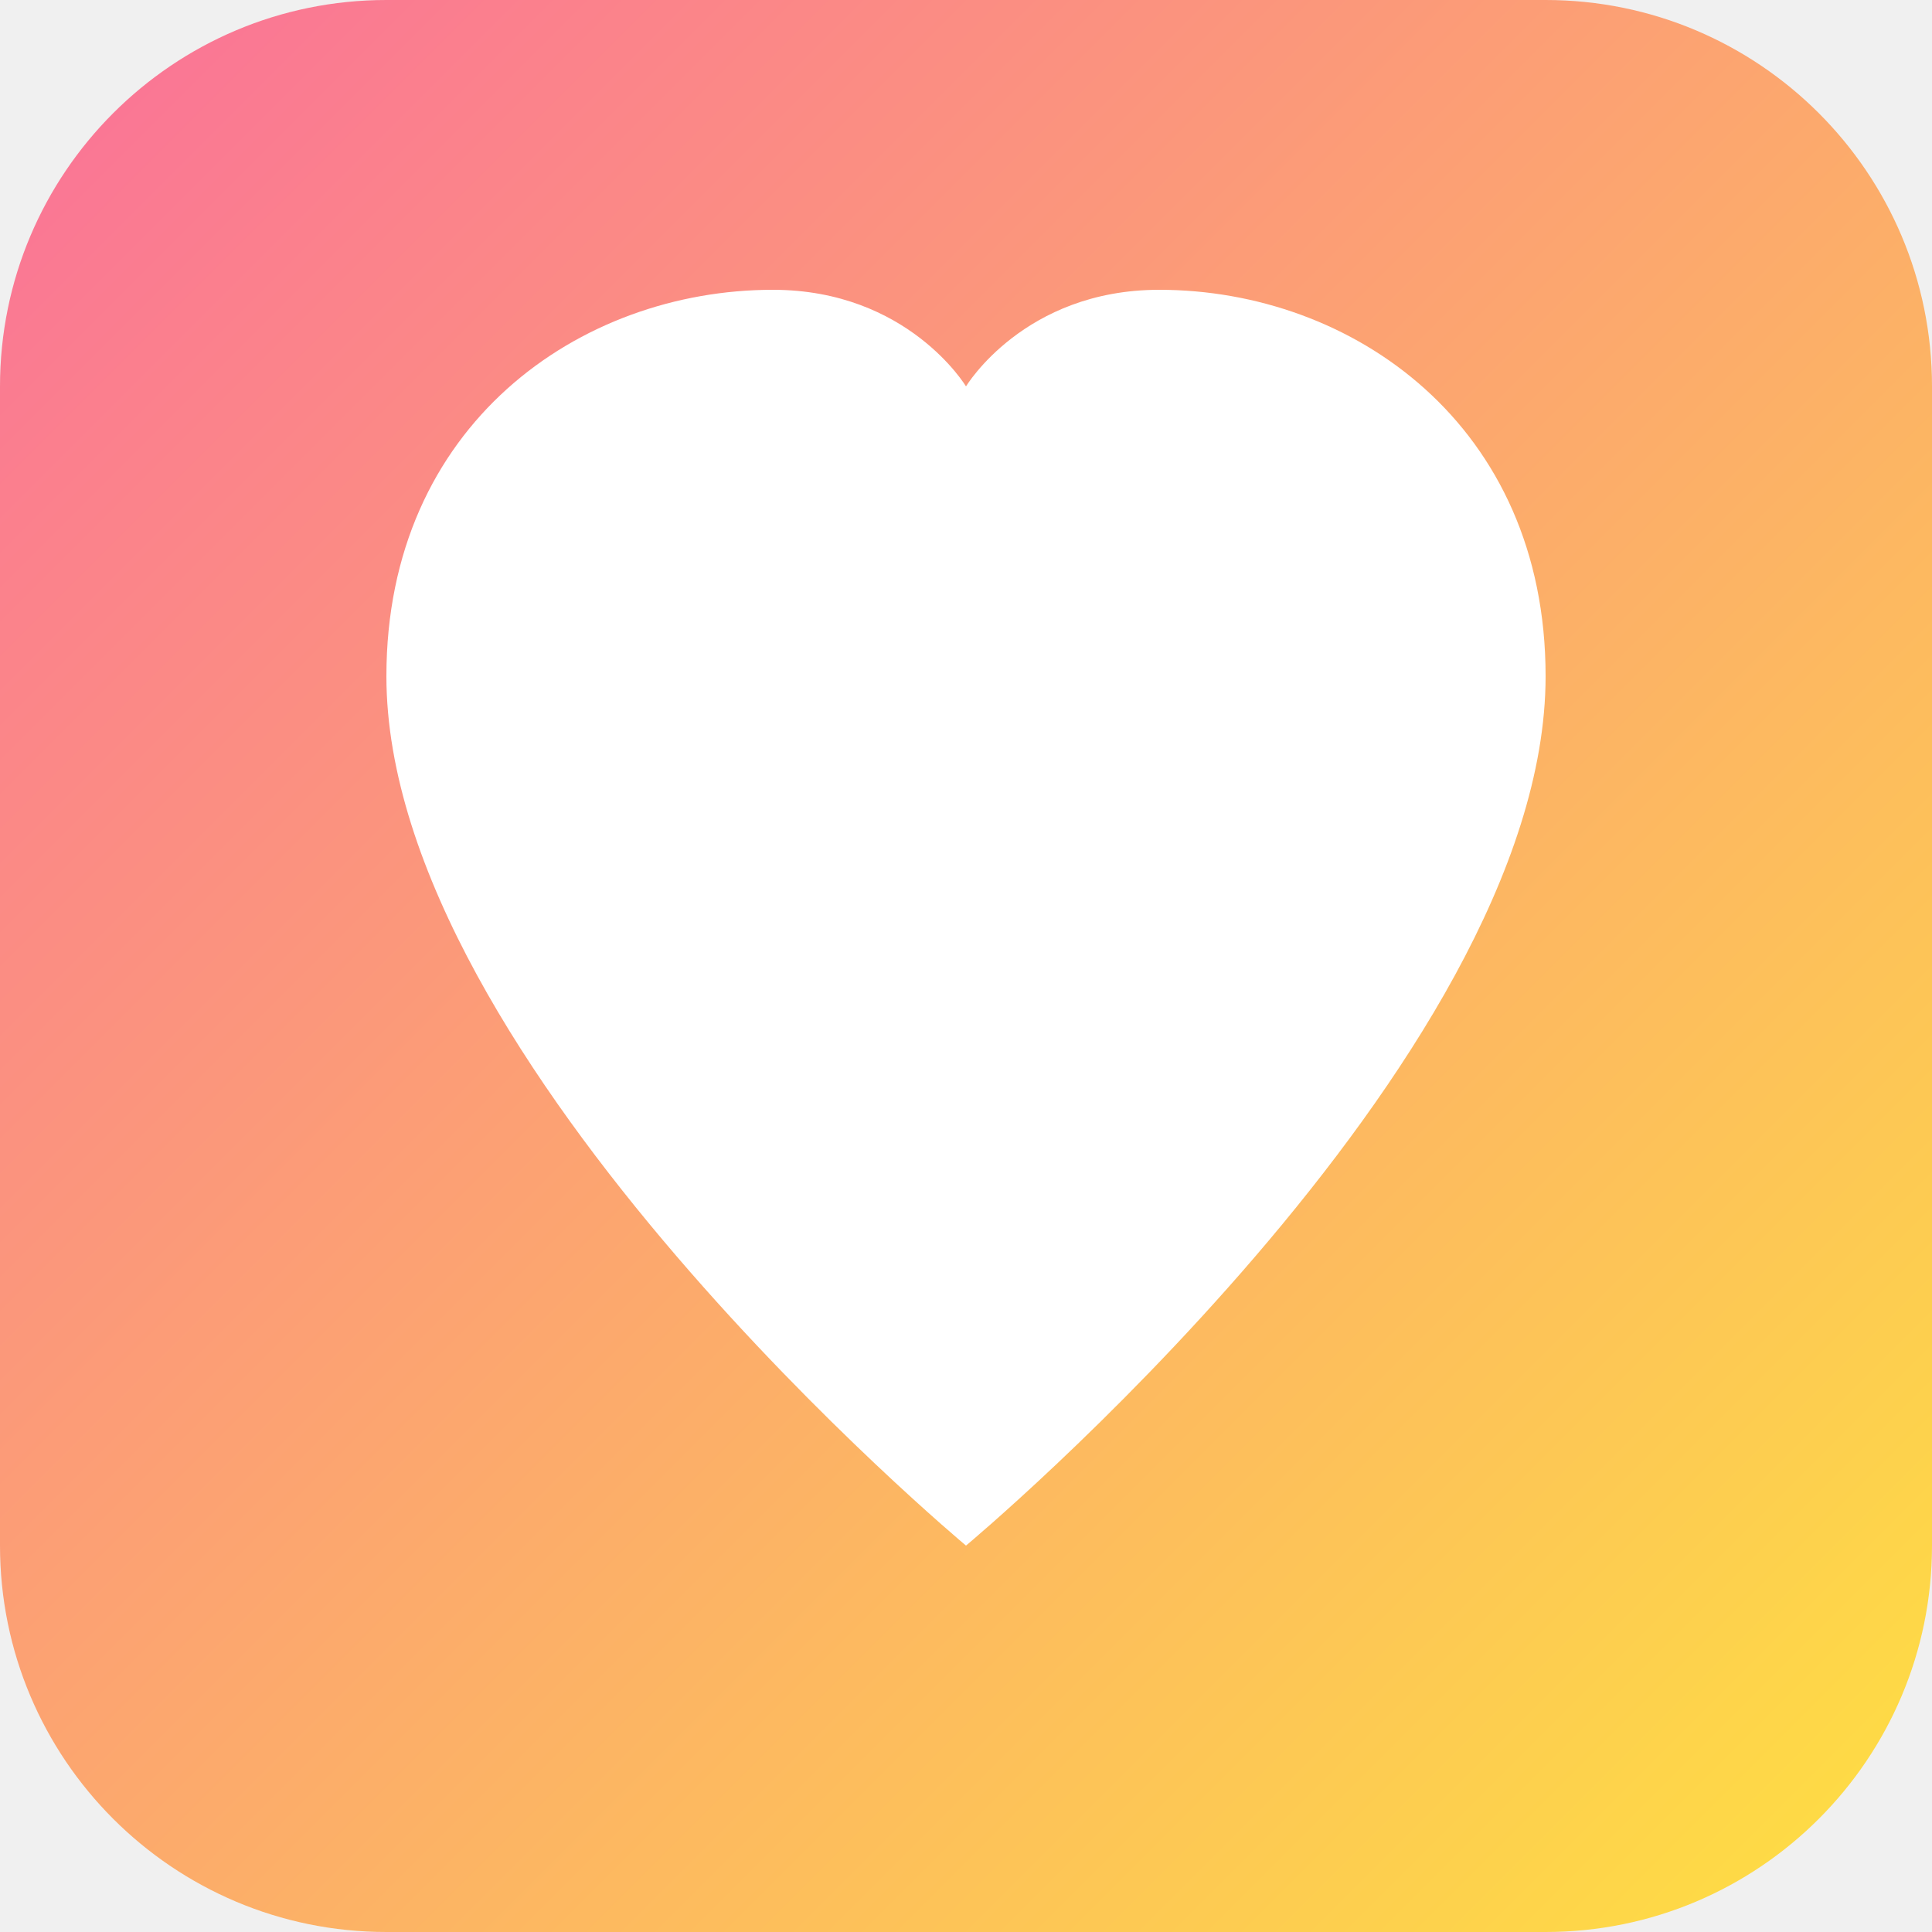
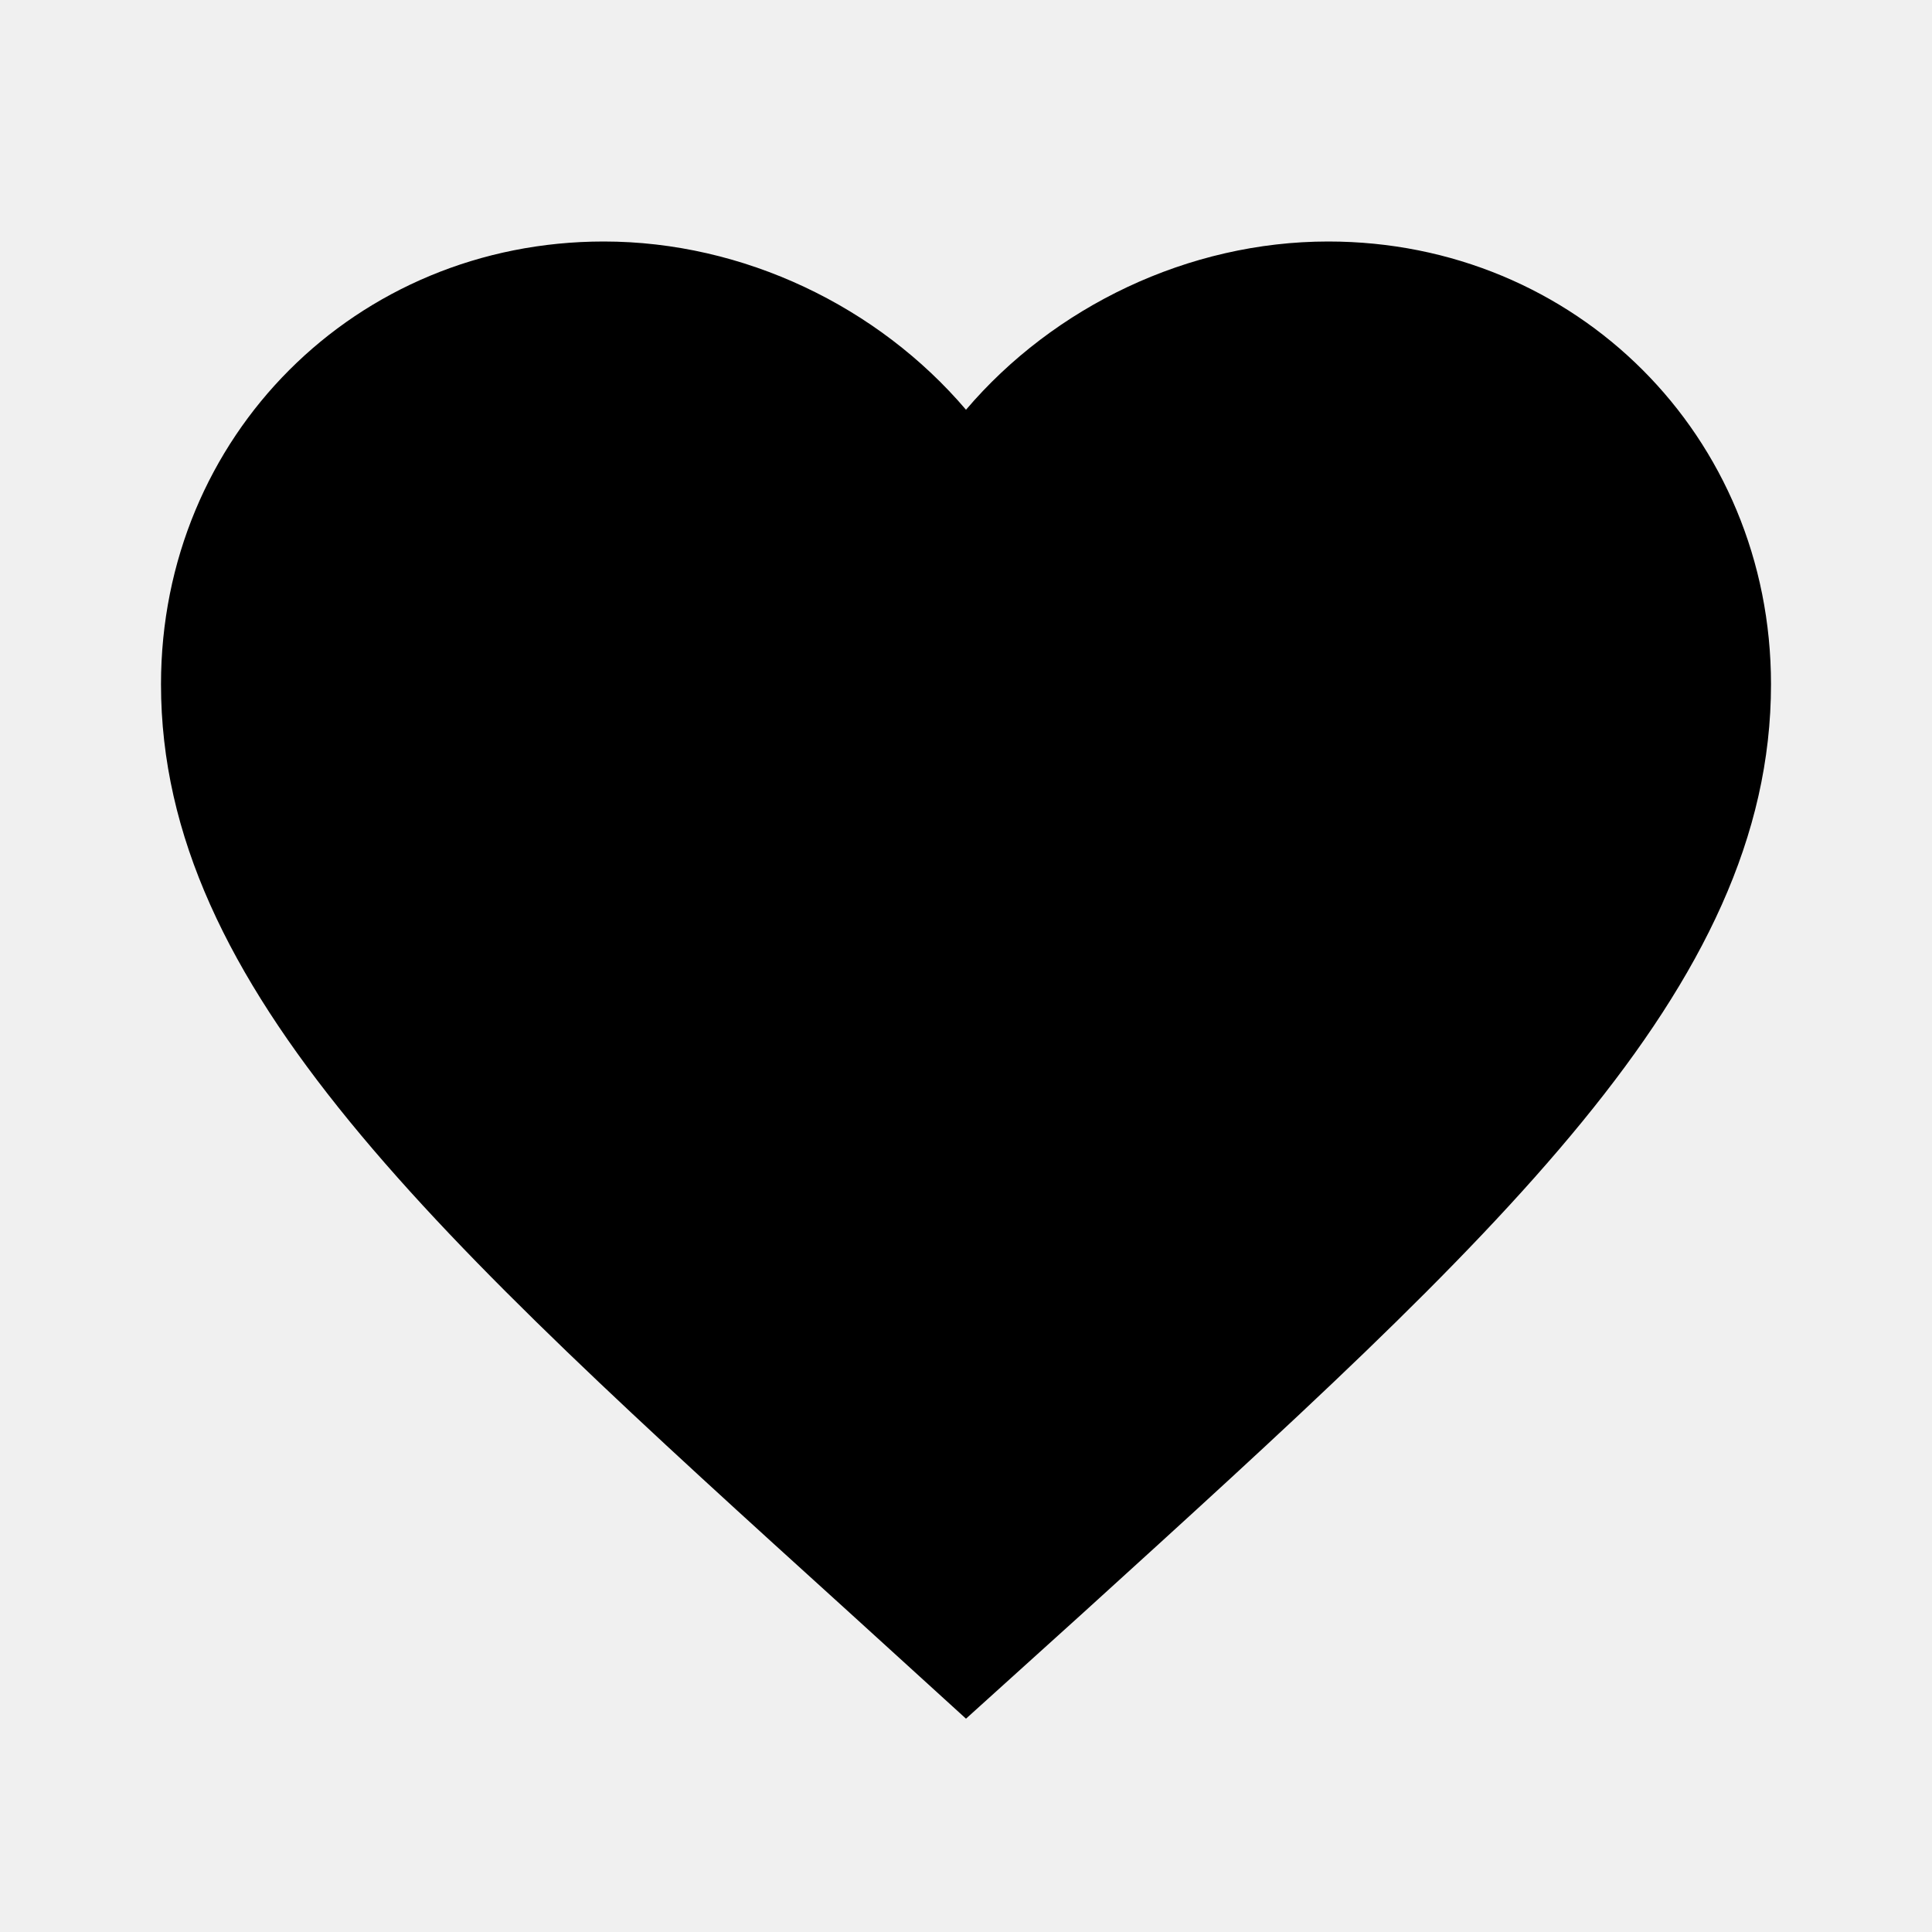
- <svg xmlns="http://www.w3.org/2000/svg" viewBox="0 0 100 100" width="100" height="100">
-   <defs>
-     <linearGradient id="heartGrad" x1="0%" y1="0%" x2="100%" y2="100%">
-       <stop offset="0%" style="stop-color:#fa709a;stop-opacity:1" />
-       <stop offset="100%" style="stop-color:#fee140;stop-opacity:1" />
-     </linearGradient>
-   </defs>
-   <rect width="100" height="100" rx="20" fill="url(#heartGrad)" />
-   <path d="M50 80 C50 80 20 55 20 35 C20 22 30 15 40 15 C47 15 50 20 50 20 C50 20 53 15 60 15 C70 15 80 22 80 35 C80 55 50 80 50 80 Z" fill="white" />
+ <svg xmlns="http://www.w3.org/2000/svg" viewBox="0 0 24 24" width="24" height="24">
+   <path d="M12 21.35l-1.45-1.32C5.4 15.36 2 12.28 2 8.5 2 5.42 4.42 3 7.5 3c1.74 0 3.41.81 4.5 2.09C13.09 3.81 14.76 3 16.5 3 19.58 3 22 5.42 22 8.5c0 3.78-3.4 6.86-8.55 11.54L12 21.35z" fill="#000000" />
</svg>
